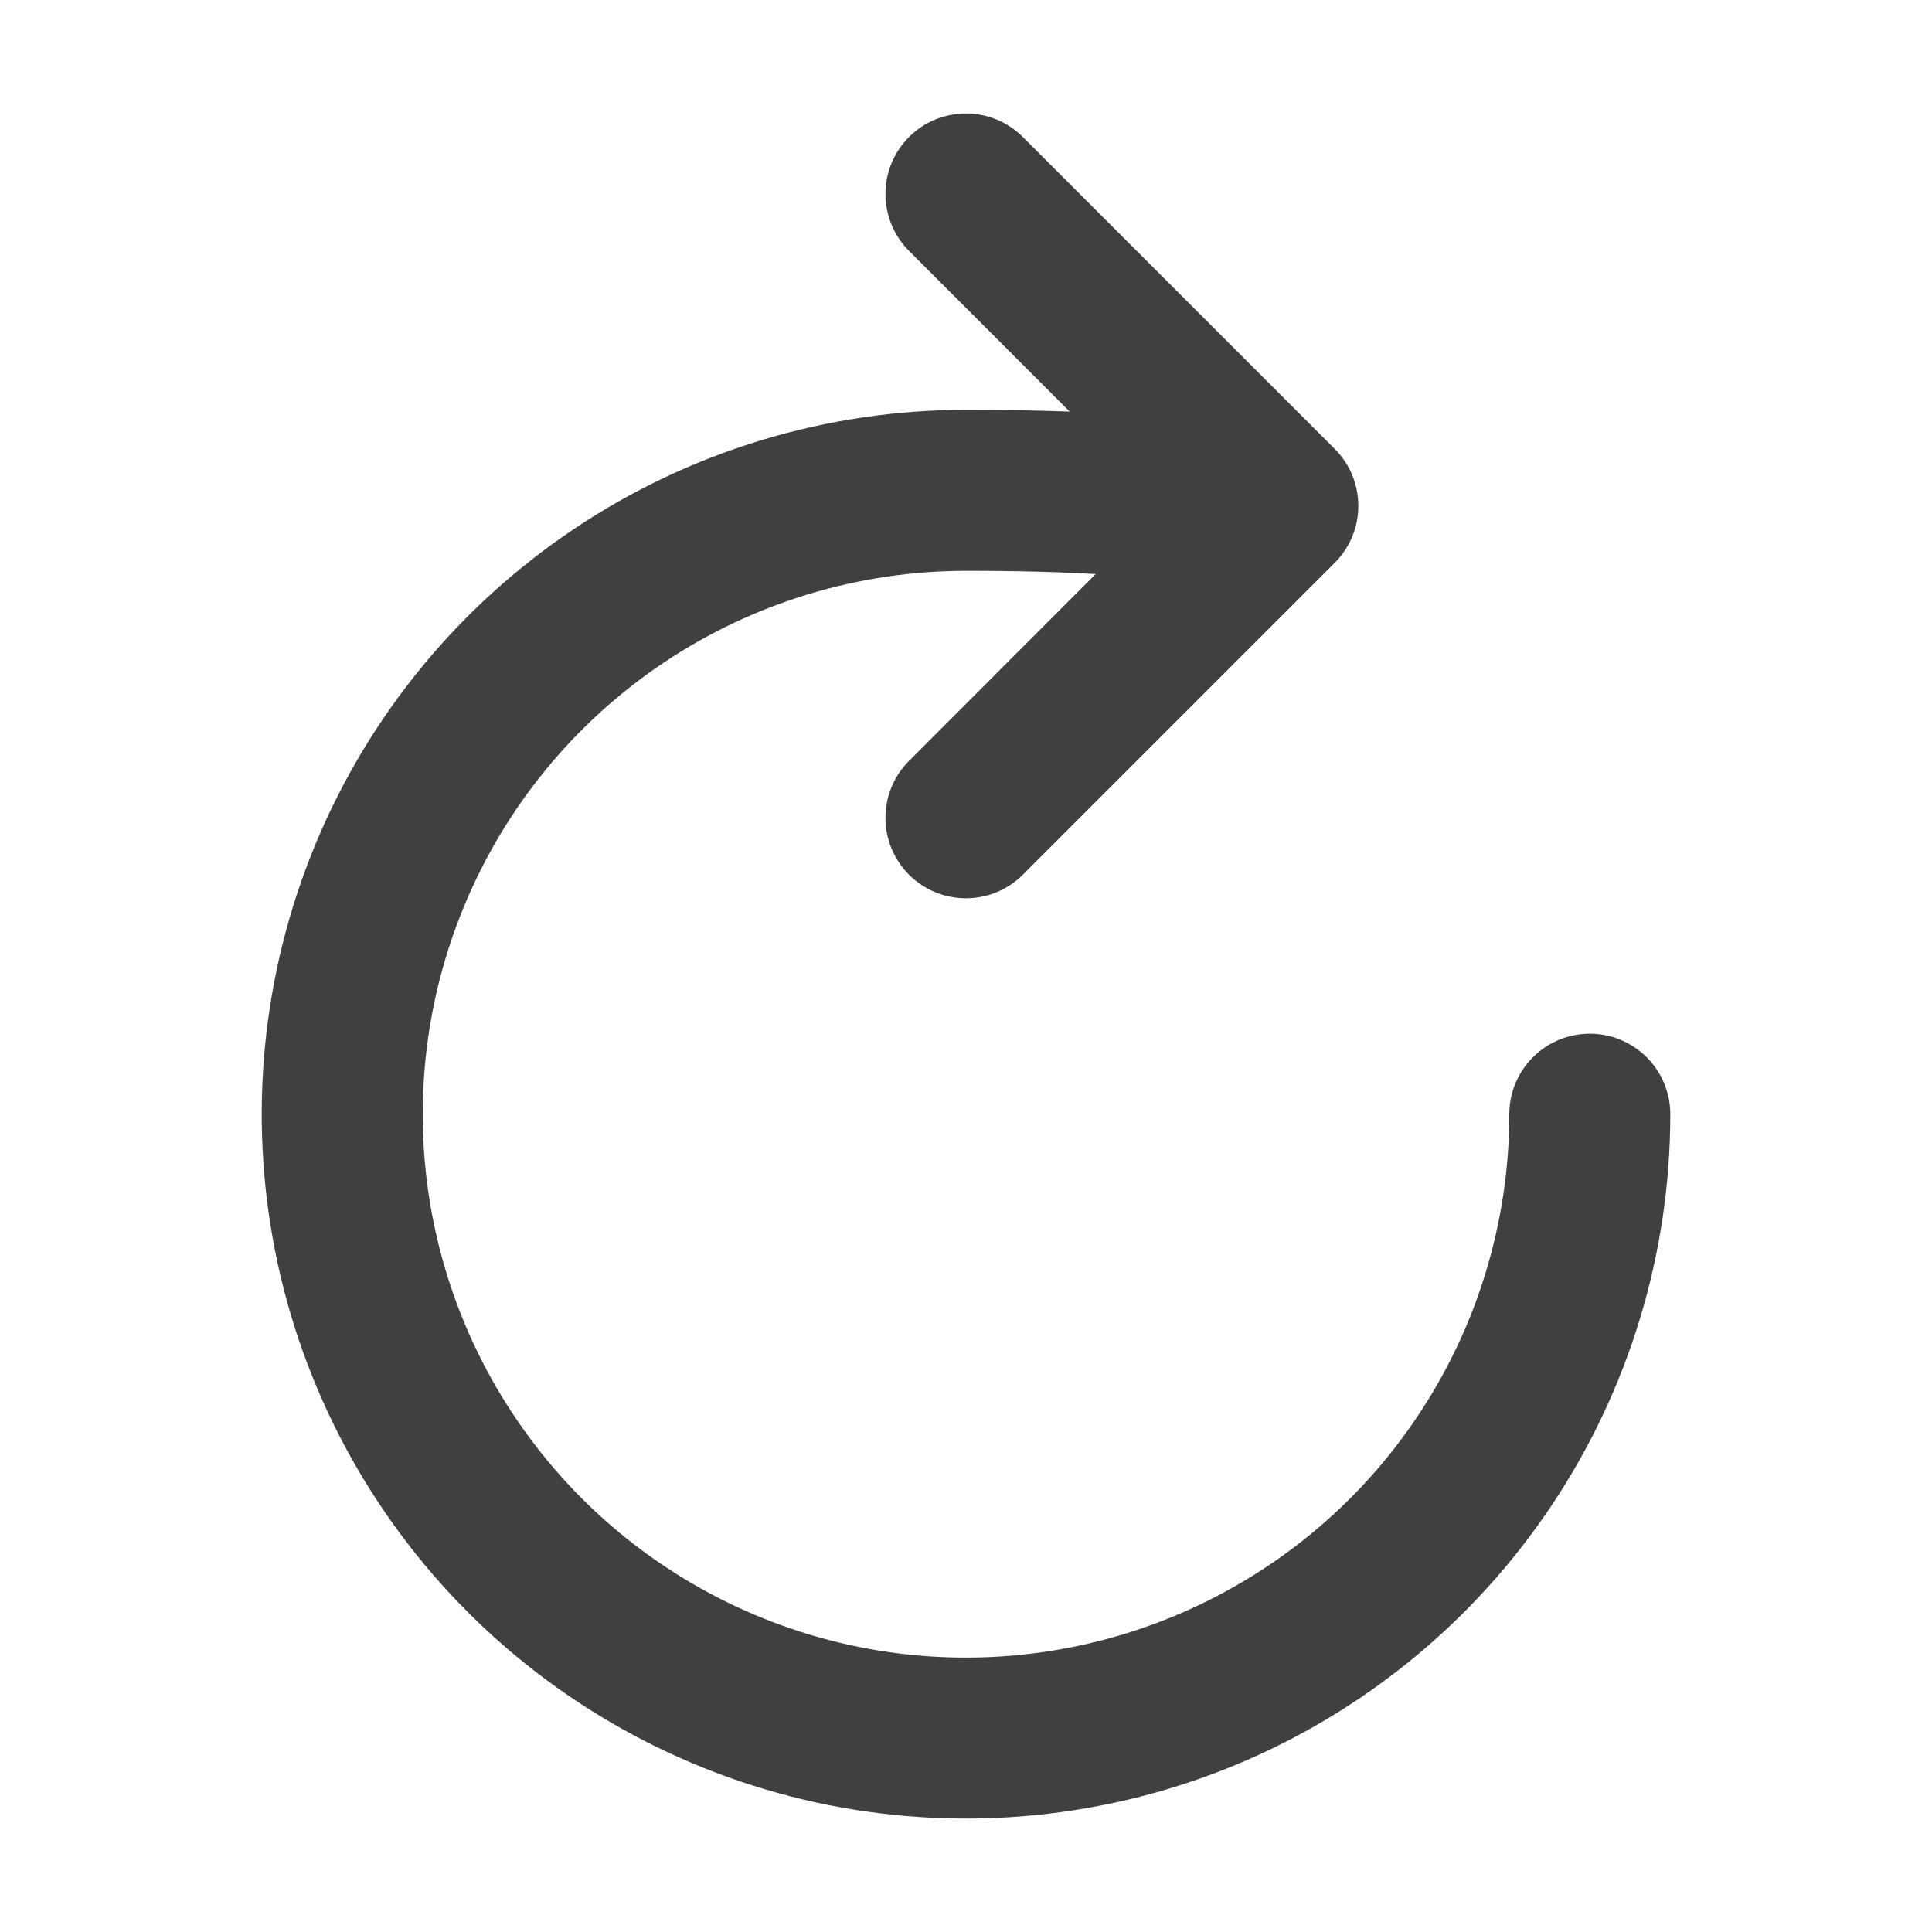
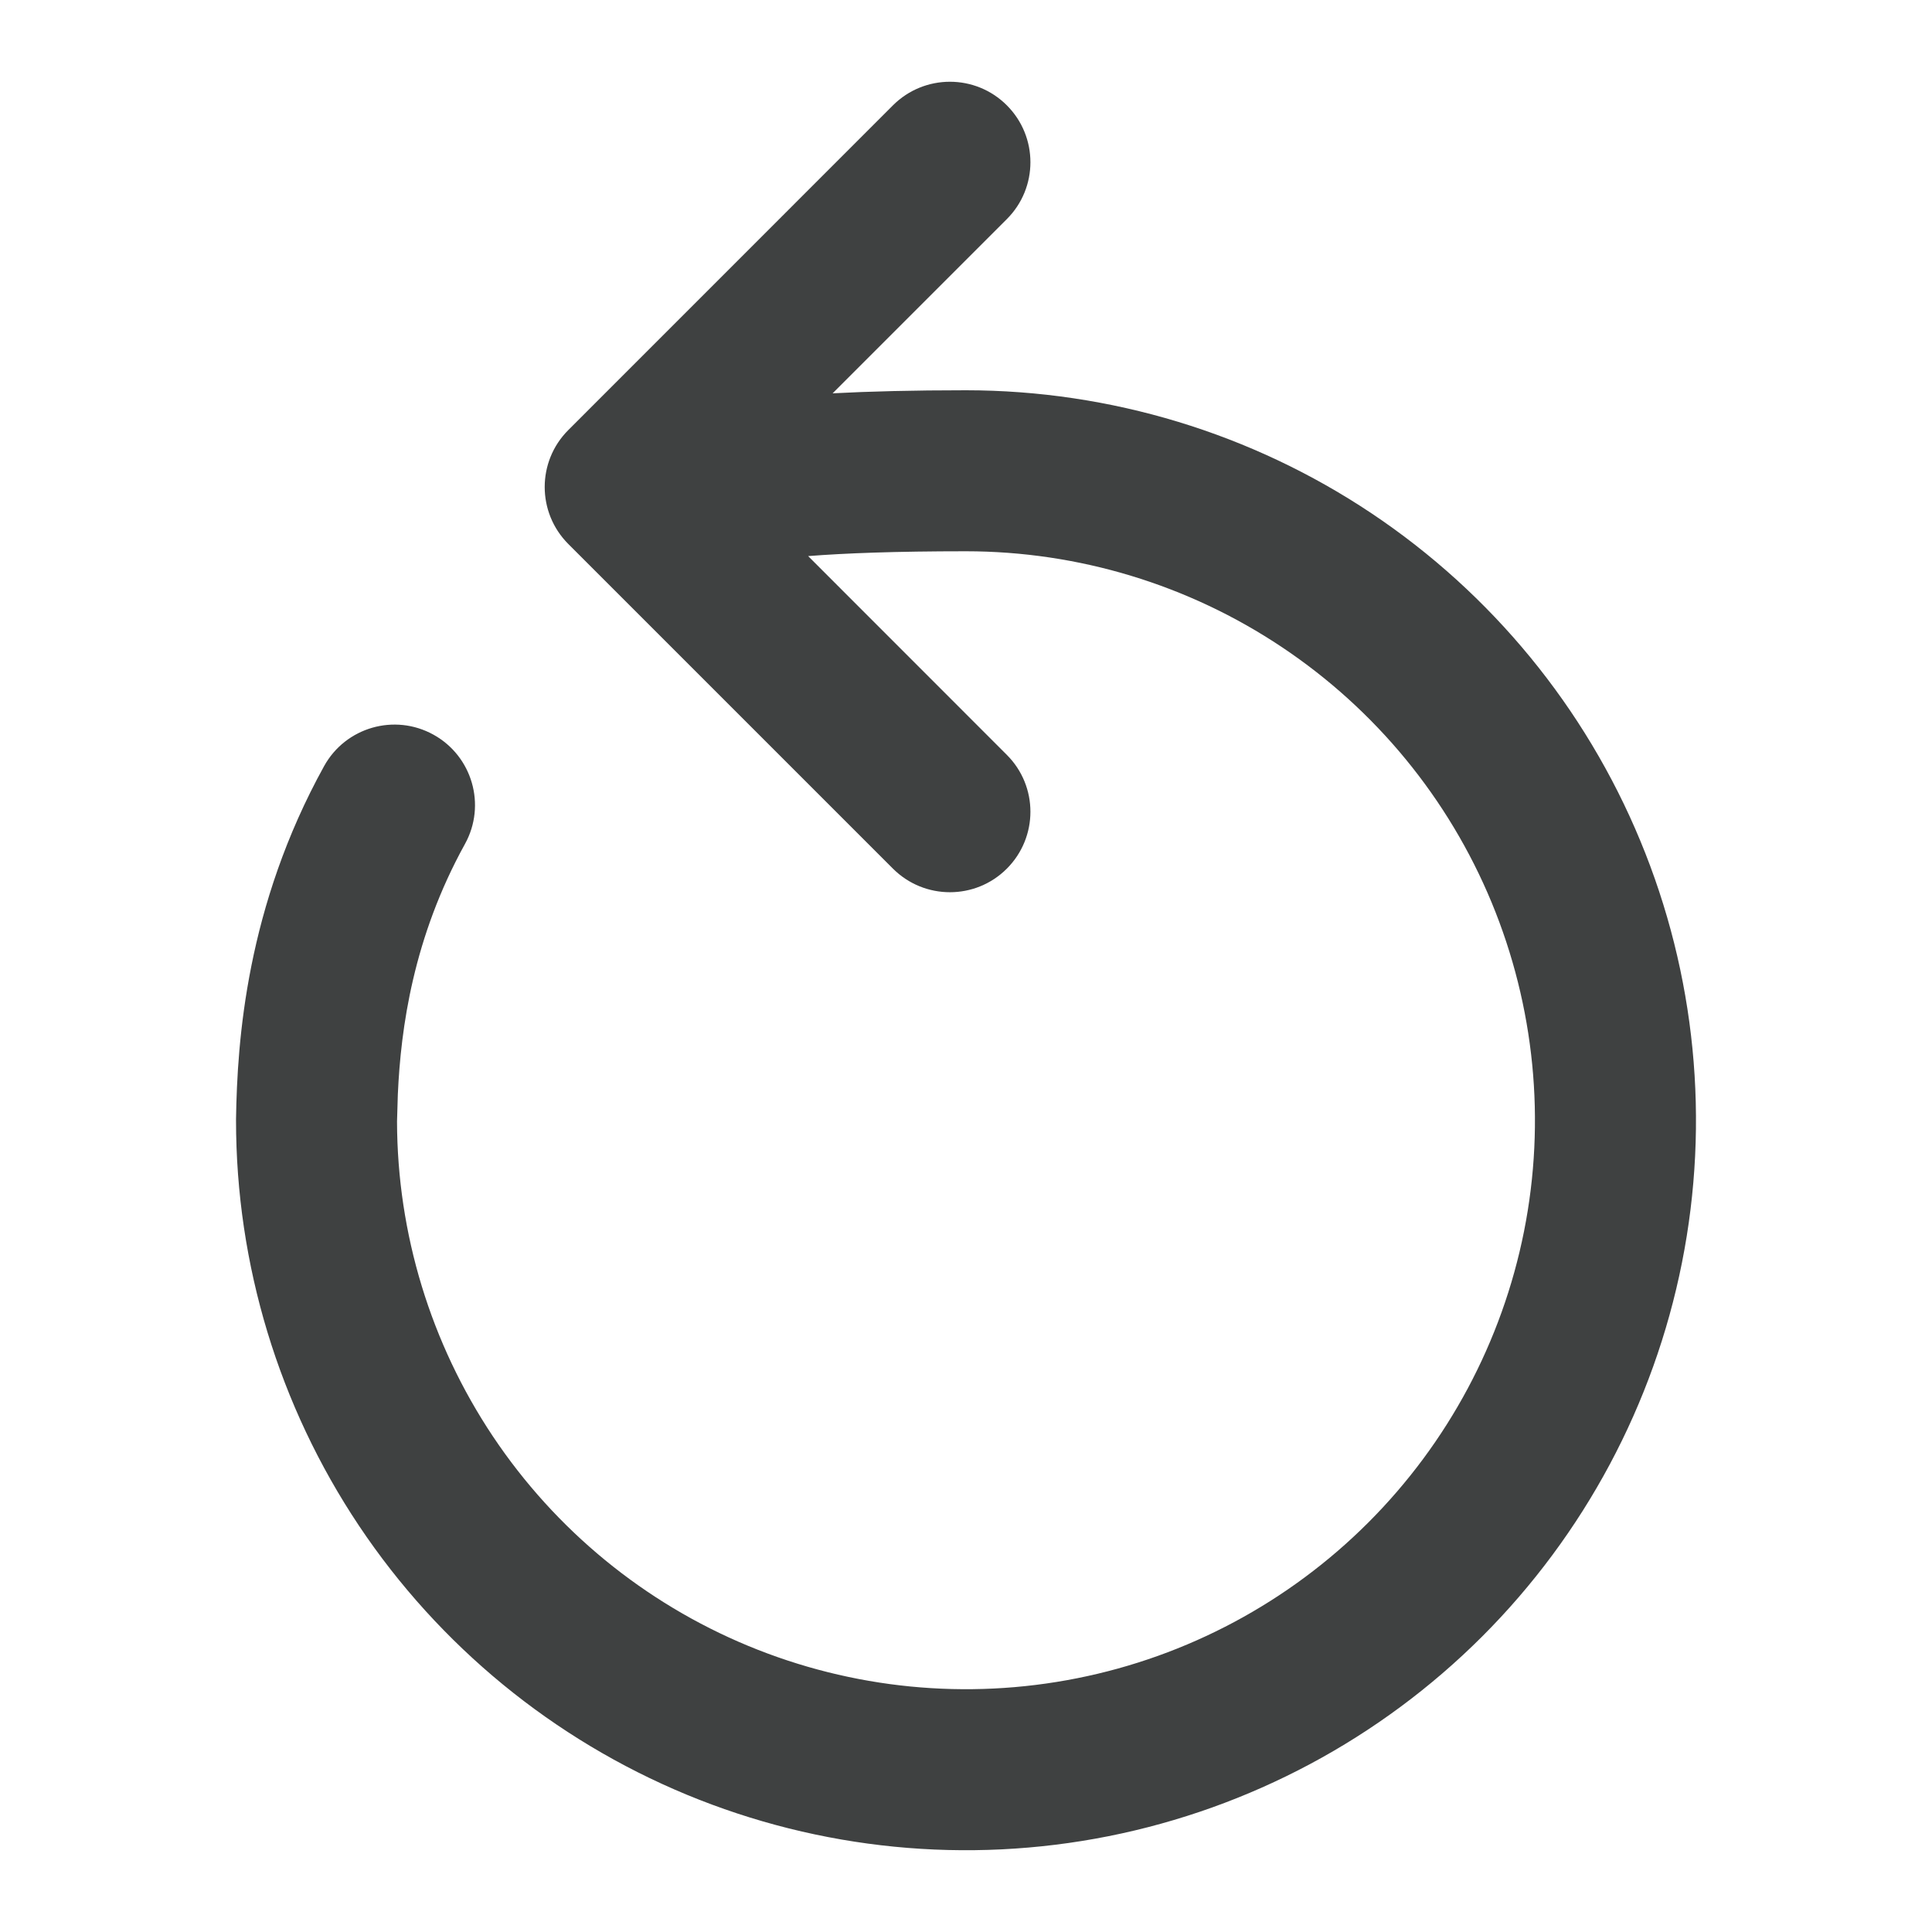
<svg xmlns="http://www.w3.org/2000/svg" preserveAspectRatio="none" overflow="visible" style="display: block;" width="24" height="24" viewBox="0 0 24 24" fill="none">
  <g id="Icon/Reset">
-     <path id="Union" d="M11.292 1.702C11.682 1.312 12.316 1.312 12.706 1.702L16.581 5.577C16.971 5.967 16.971 6.601 16.581 6.991L12.706 10.866C12.316 11.256 11.682 11.256 11.292 10.866C10.902 10.476 10.902 9.842 11.292 9.452L13.611 7.131C13.205 7.107 12.678 7.091 12 7.091C10.665 7.091 9.36 7.487 8.25 8.228C7.14 8.97 6.275 10.024 5.765 11.258C5.254 12.491 5.121 13.849 5.381 15.158C5.641 16.467 6.284 17.67 7.228 18.614C8.171 19.558 9.375 20.201 10.684 20.462C11.992 20.722 13.349 20.588 14.582 20.077C15.815 19.566 16.87 18.701 17.611 17.591C18.353 16.481 18.749 15.175 18.749 13.841C18.749 13.289 19.197 12.841 19.749 12.841C20.301 12.841 20.749 13.289 20.749 13.841C20.749 15.571 20.236 17.263 19.274 18.702C18.313 20.141 16.946 21.262 15.348 21.925C13.749 22.587 11.99 22.76 10.293 22.423C8.596 22.085 7.037 21.252 5.813 20.028C4.59 18.804 3.756 17.245 3.419 15.548C3.082 13.851 3.255 12.091 3.917 10.492C4.579 8.893 5.7 7.527 7.139 6.565C8.577 5.604 10.27 5.091 12 5.091C12.491 5.091 12.918 5.099 13.288 5.113L11.292 3.116C10.902 2.726 10.902 2.092 11.292 1.702Z" fill="#3F4141" />
+     <path id="Union" d="M11.093 1.308C11.484 0.918 12.117 0.918 12.507 1.308C12.898 1.699 12.898 2.332 12.507 2.722L10.343 4.886C10.796 4.862 11.342 4.848 12 4.848C13.793 4.849 15.547 5.381 17.038 6.377C18.528 7.373 19.691 8.789 20.377 10.446C21.064 12.103 21.244 13.927 20.894 15.685C20.544 17.444 19.68 19.061 18.412 20.329C17.143 21.597 15.528 22.46 13.769 22.81C12.01 23.16 10.186 22.98 8.53 22.294C6.873 21.607 5.457 20.445 4.46 18.954C3.464 17.463 2.932 15.71 2.932 13.917V13.901C2.947 12.922 3.062 11.262 4.026 9.517C4.293 9.034 4.901 8.859 5.384 9.126C5.867 9.393 6.043 10.001 5.776 10.484C5.135 11.644 4.979 12.766 4.942 13.595L4.932 13.931C4.935 15.324 5.35 16.685 6.123 17.843C6.9 19.006 8.004 19.911 9.295 20.446C10.587 20.981 12.008 21.121 13.379 20.848C14.75 20.576 16.009 19.902 16.997 18.914C17.986 17.925 18.659 16.666 18.932 15.296C19.205 13.925 19.064 12.503 18.53 11.212C17.995 9.92 17.088 8.816 15.926 8.04C14.764 7.263 13.398 6.849 12 6.848C11.126 6.848 10.492 6.872 10.039 6.908L12.507 9.377C12.898 9.767 12.898 10.4 12.507 10.791C12.117 11.181 11.484 11.181 11.093 10.791L7.059 6.757C6.669 6.366 6.669 5.733 7.059 5.343L11.093 1.308Z" fill="#3F4141" />
  </g>
</svg>
